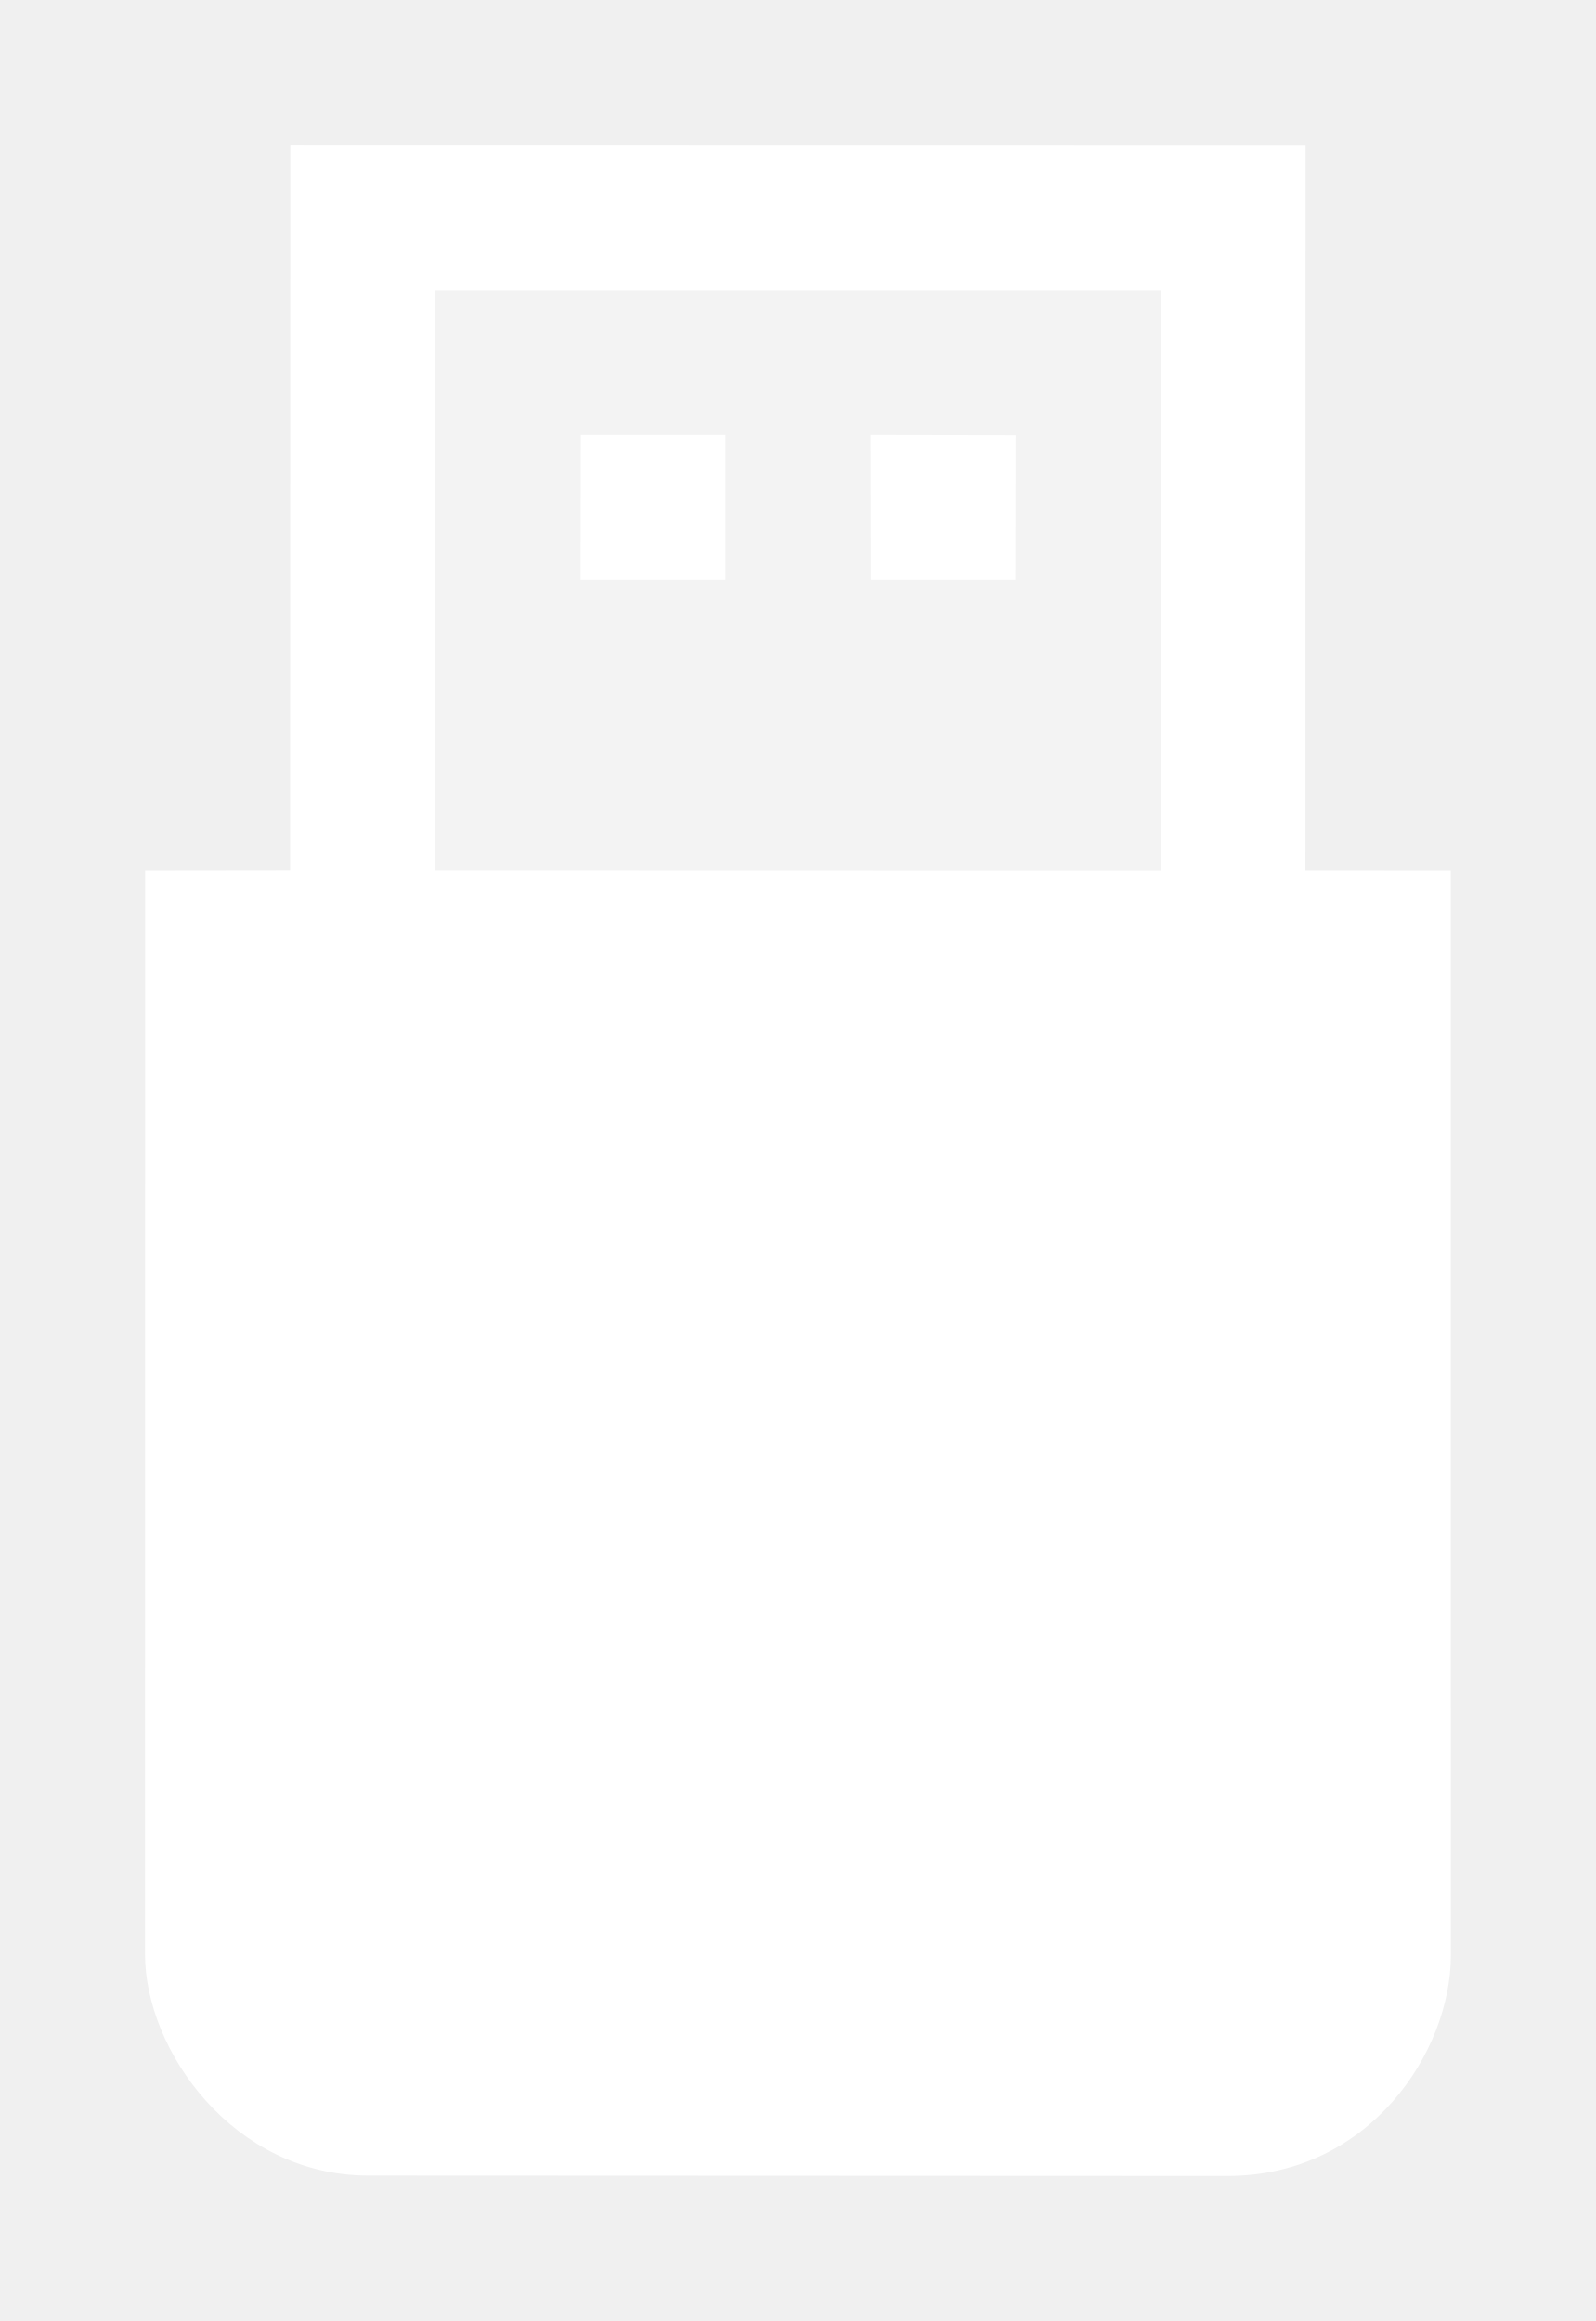
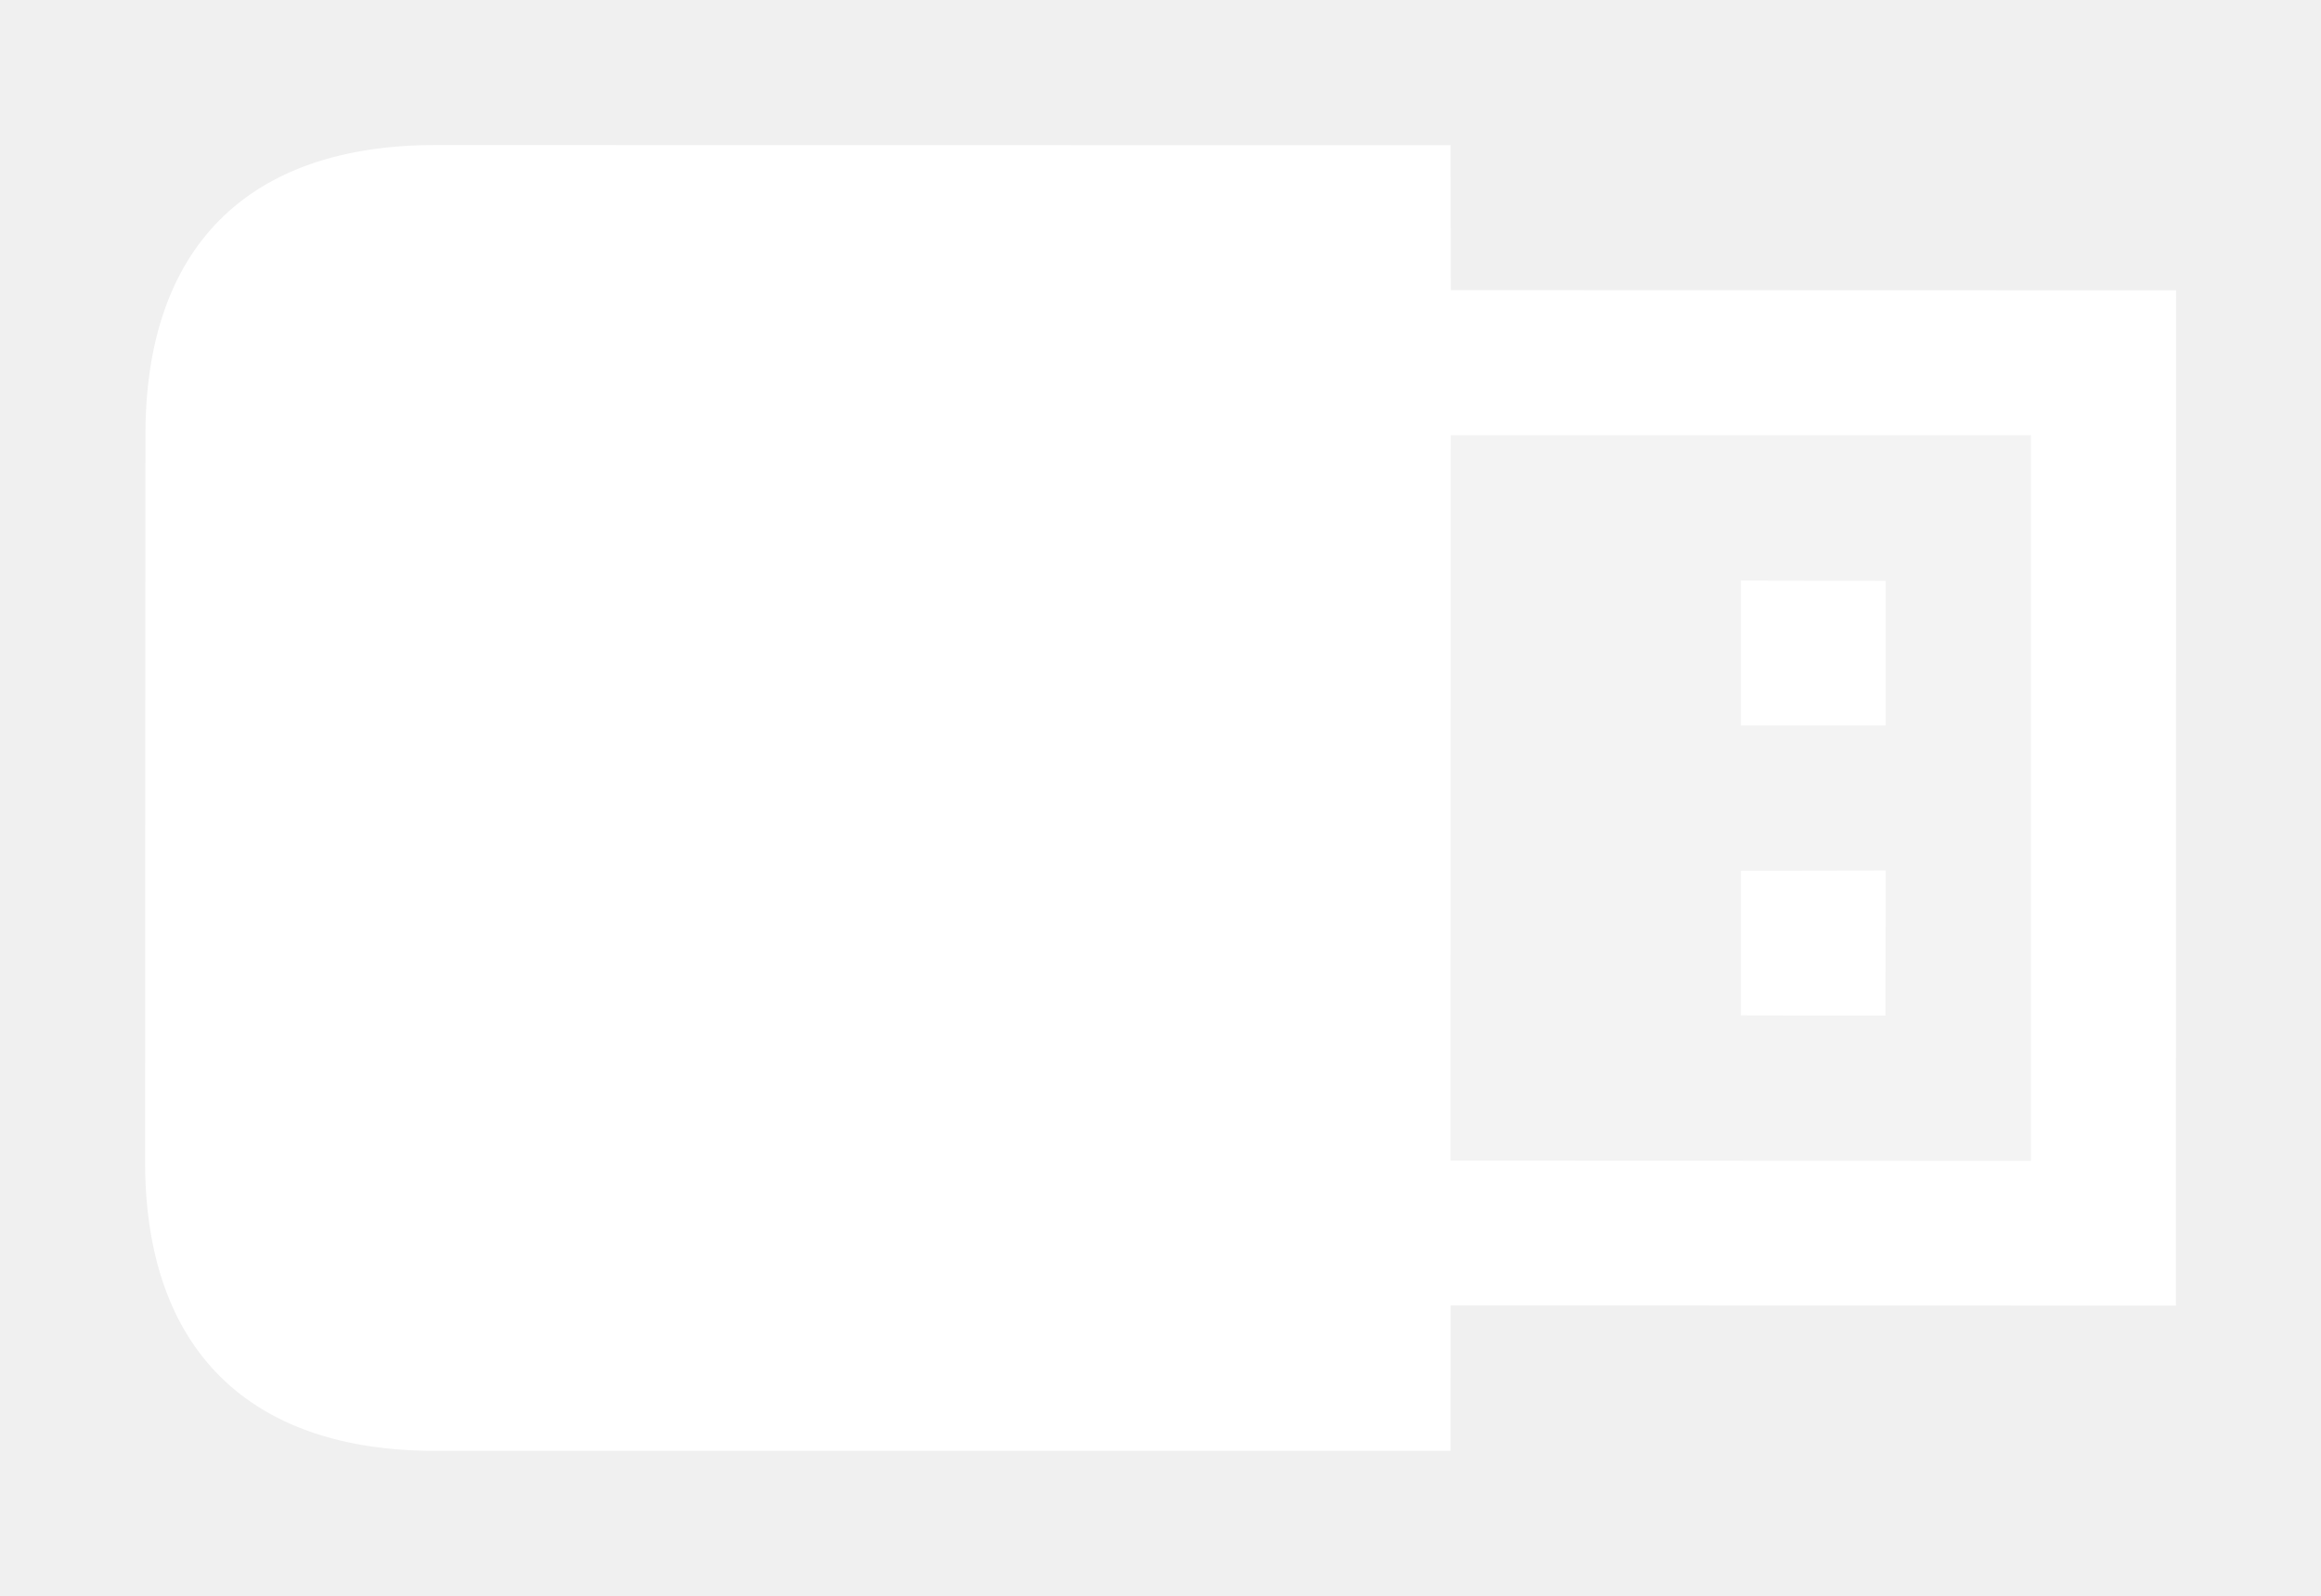
- <svg xmlns="http://www.w3.org/2000/svg" id="svg3" height="1600" viewBox="0 0 1100 1600" width="1100" version="1.1">
-   <defs id="defs1" />
-   <path style="fill:#ffffff;fill-opacity:0.2;stroke-width:242.281;stroke-opacity:0.6" d="m 300.173,200.043 499.932,0.174 V 599.954 H 300.173 Z" id="path5" />
-   <g id="g1" transform="translate(-28.44696,5.566401)" />
-   <path id="path2" style="fill:#ffffff;fill-opacity:1;stroke-width:242.281;stroke-opacity:0.6" d="m 200.114,99.902 -0.15,500 -99.905,0.124 -0.094,747.047 c -0.011,66.532 61.087,152.626 153.711,152.667 L 846.175,1500 c 97.893,0.043 153.93,-85.815 153.925,-151.928 l -0.055,-748.047 -100.186,-0.055 0.103,-499.956 z m 99.891,100.087 500.166,0.015 -0.147,400.007 -499.994,-0.133 z" />
-   <path style="fill:#ffffff;fill-opacity:1;stroke-width:242.281;stroke-opacity:0.6" d="m 400.368,300.064 h 99.673 v 99.847 h -99.847 z" id="path3" />
-   <path style="fill:#ffffff;fill-opacity:1;stroke-width:242.281;stroke-opacity:0.6" d="m 600.063,300.064 100.021,0.174 -0.174,99.673 h -99.673 z" id="path4" />
+ <svg xmlns="http://www.w3.org/2000/svg" id="svg3" height="1100" viewBox="0 0 1600 1100" width="1600">
+   <g>
+     <path id="path5" d="m1399.957 300.181-.174 499.932h-399.737v-499.932z" fill="#fff" fill-opacity=".2" stroke-opacity=".6" stroke-width="242.281" />
+     <g id="g1" transform="translate(-28.44696 5.566401)" />
+     <g fill="#fff" stroke-opacity=".6" stroke-width="242.281">
+       <path id="path2" d="m1500.097 200.122-500-.15-.124-99.905-699.733-.094c-130.545-.011-199.915 71.524-199.982 199.634l-.261 500.653c-.068 131.289 72.943 199.852 199.938 199.848l700.037-.055.056-100.186 499.957.103zm-100.087 99.891-.015 500.166-400.007-.147.133-499.994z" />
+       <path id="path3" d="m1299.936 400.376v99.673h-99.847v-99.847z" />
+       <path id="path4" d="m1299.936 600.071-.174 100.021-99.673-.174v-99.673z" />
+     </g>
+   </g>
</svg>
